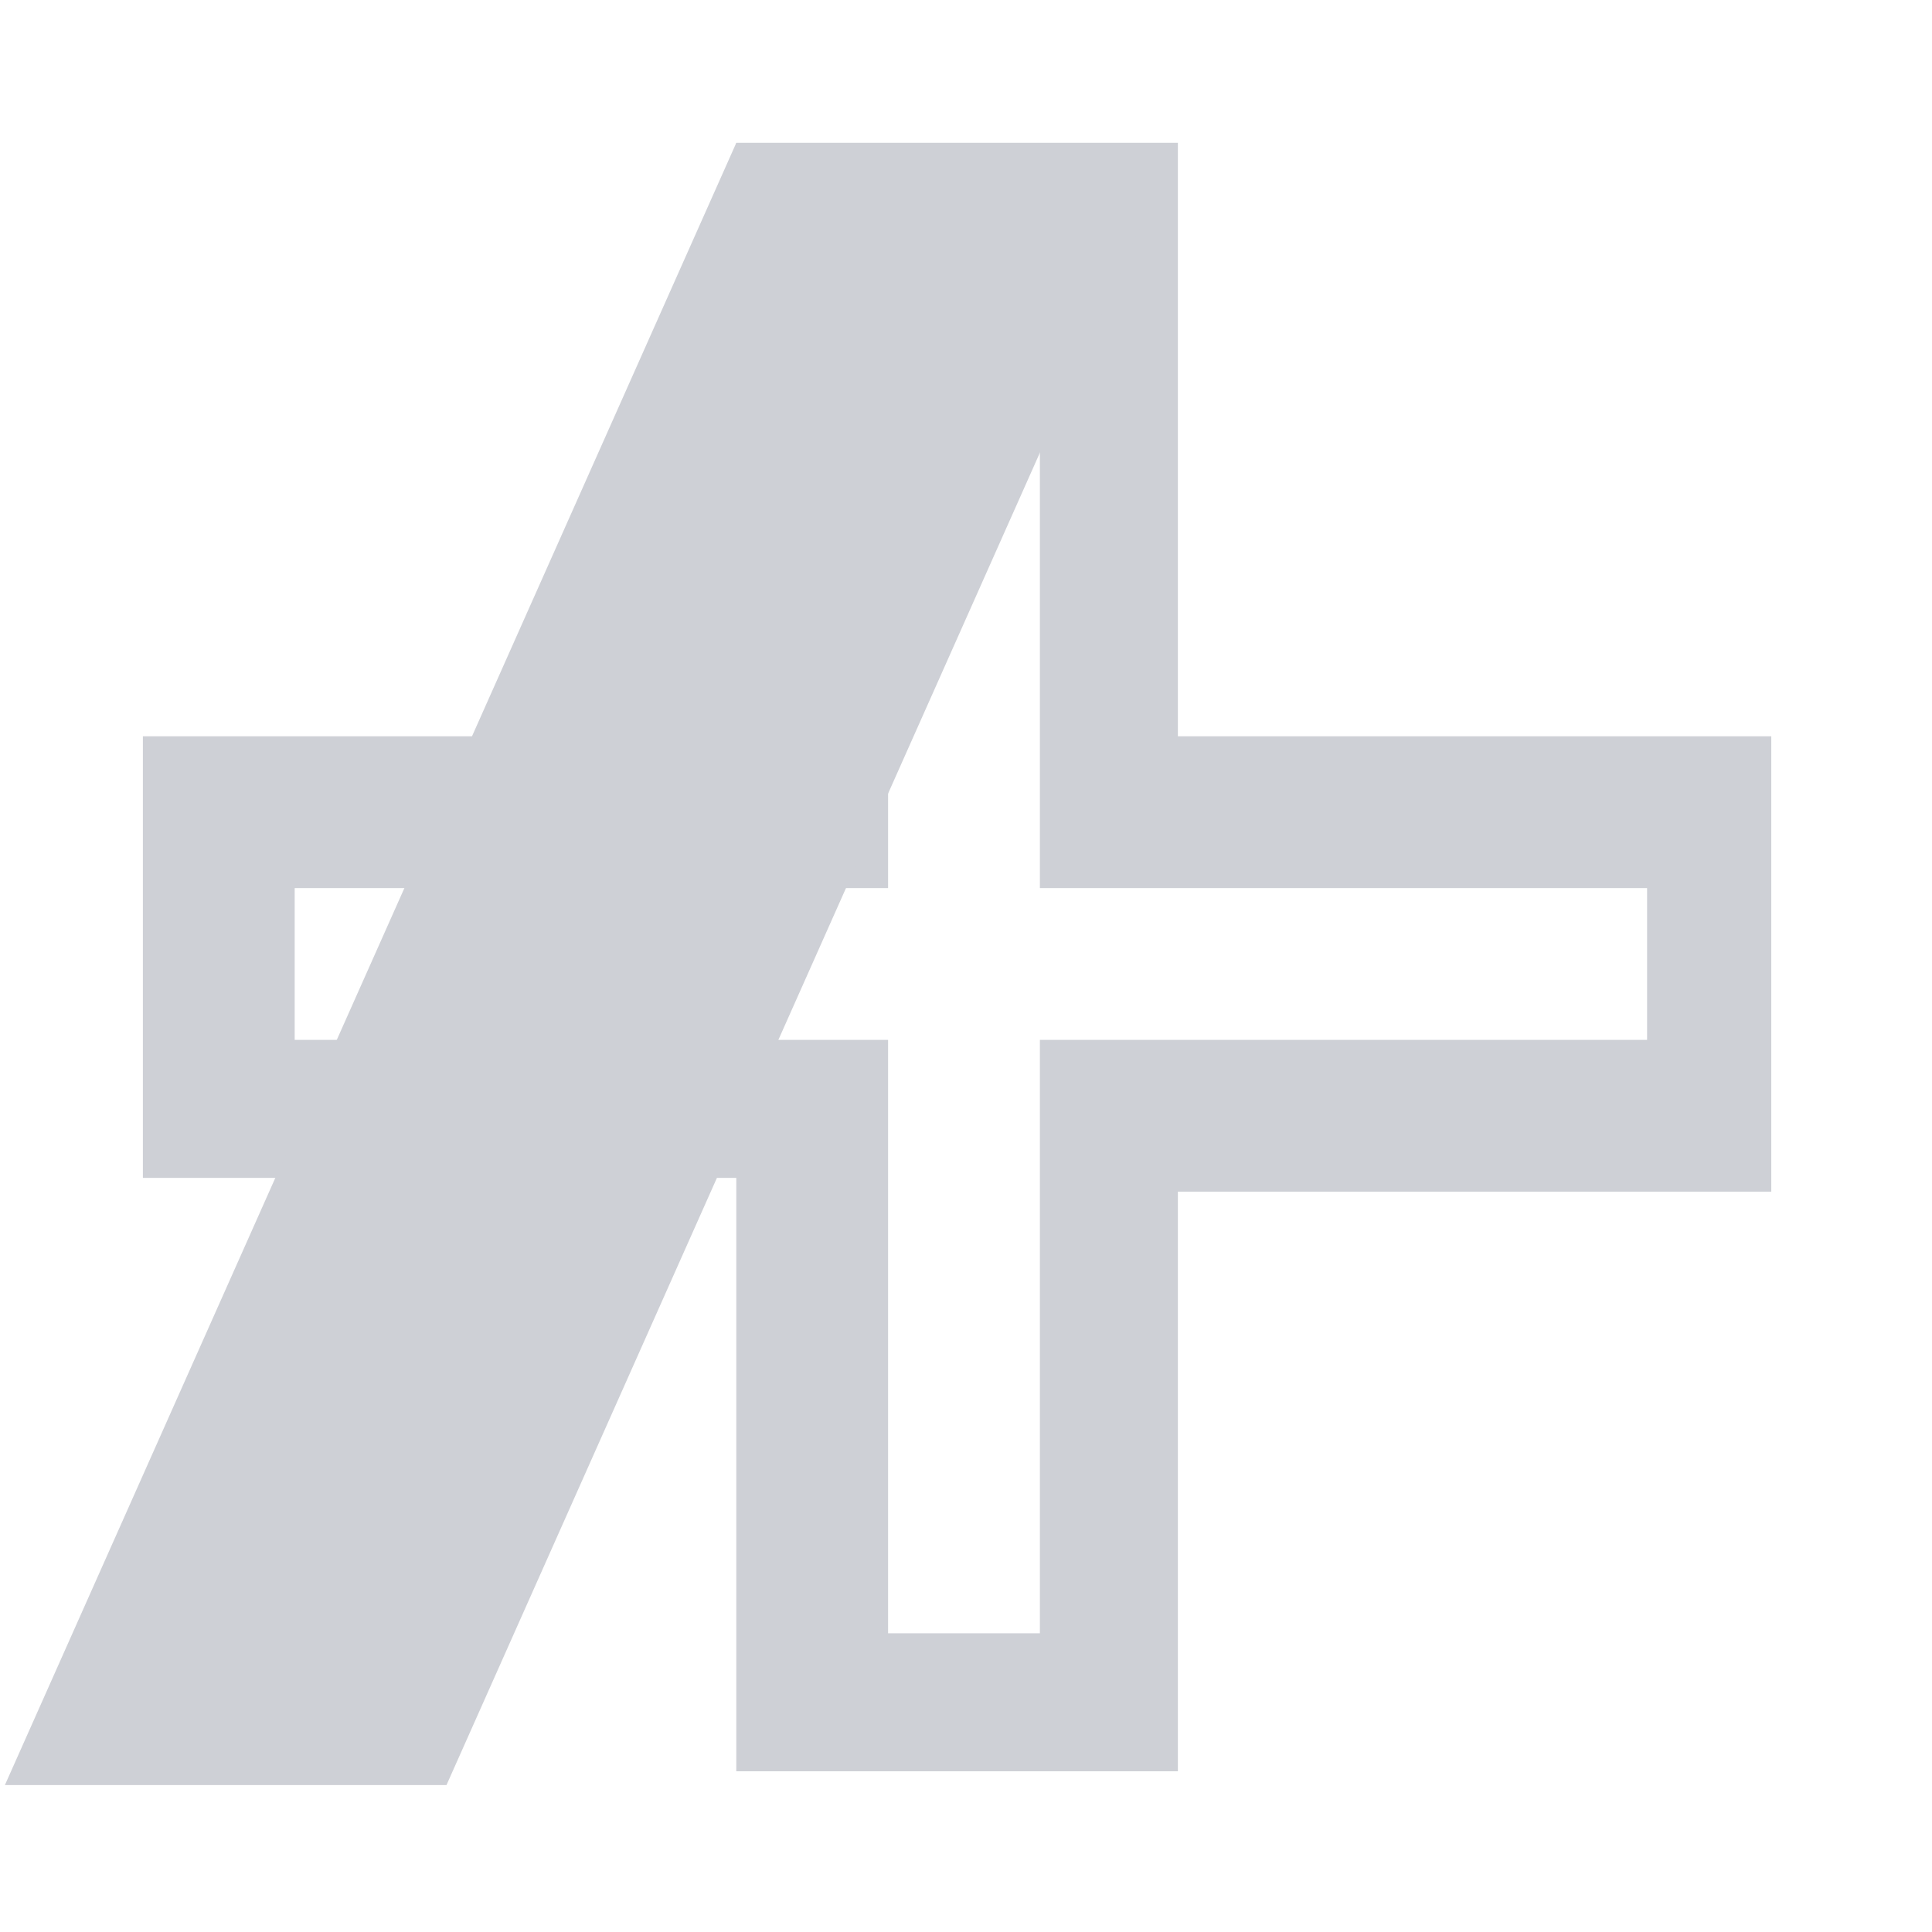
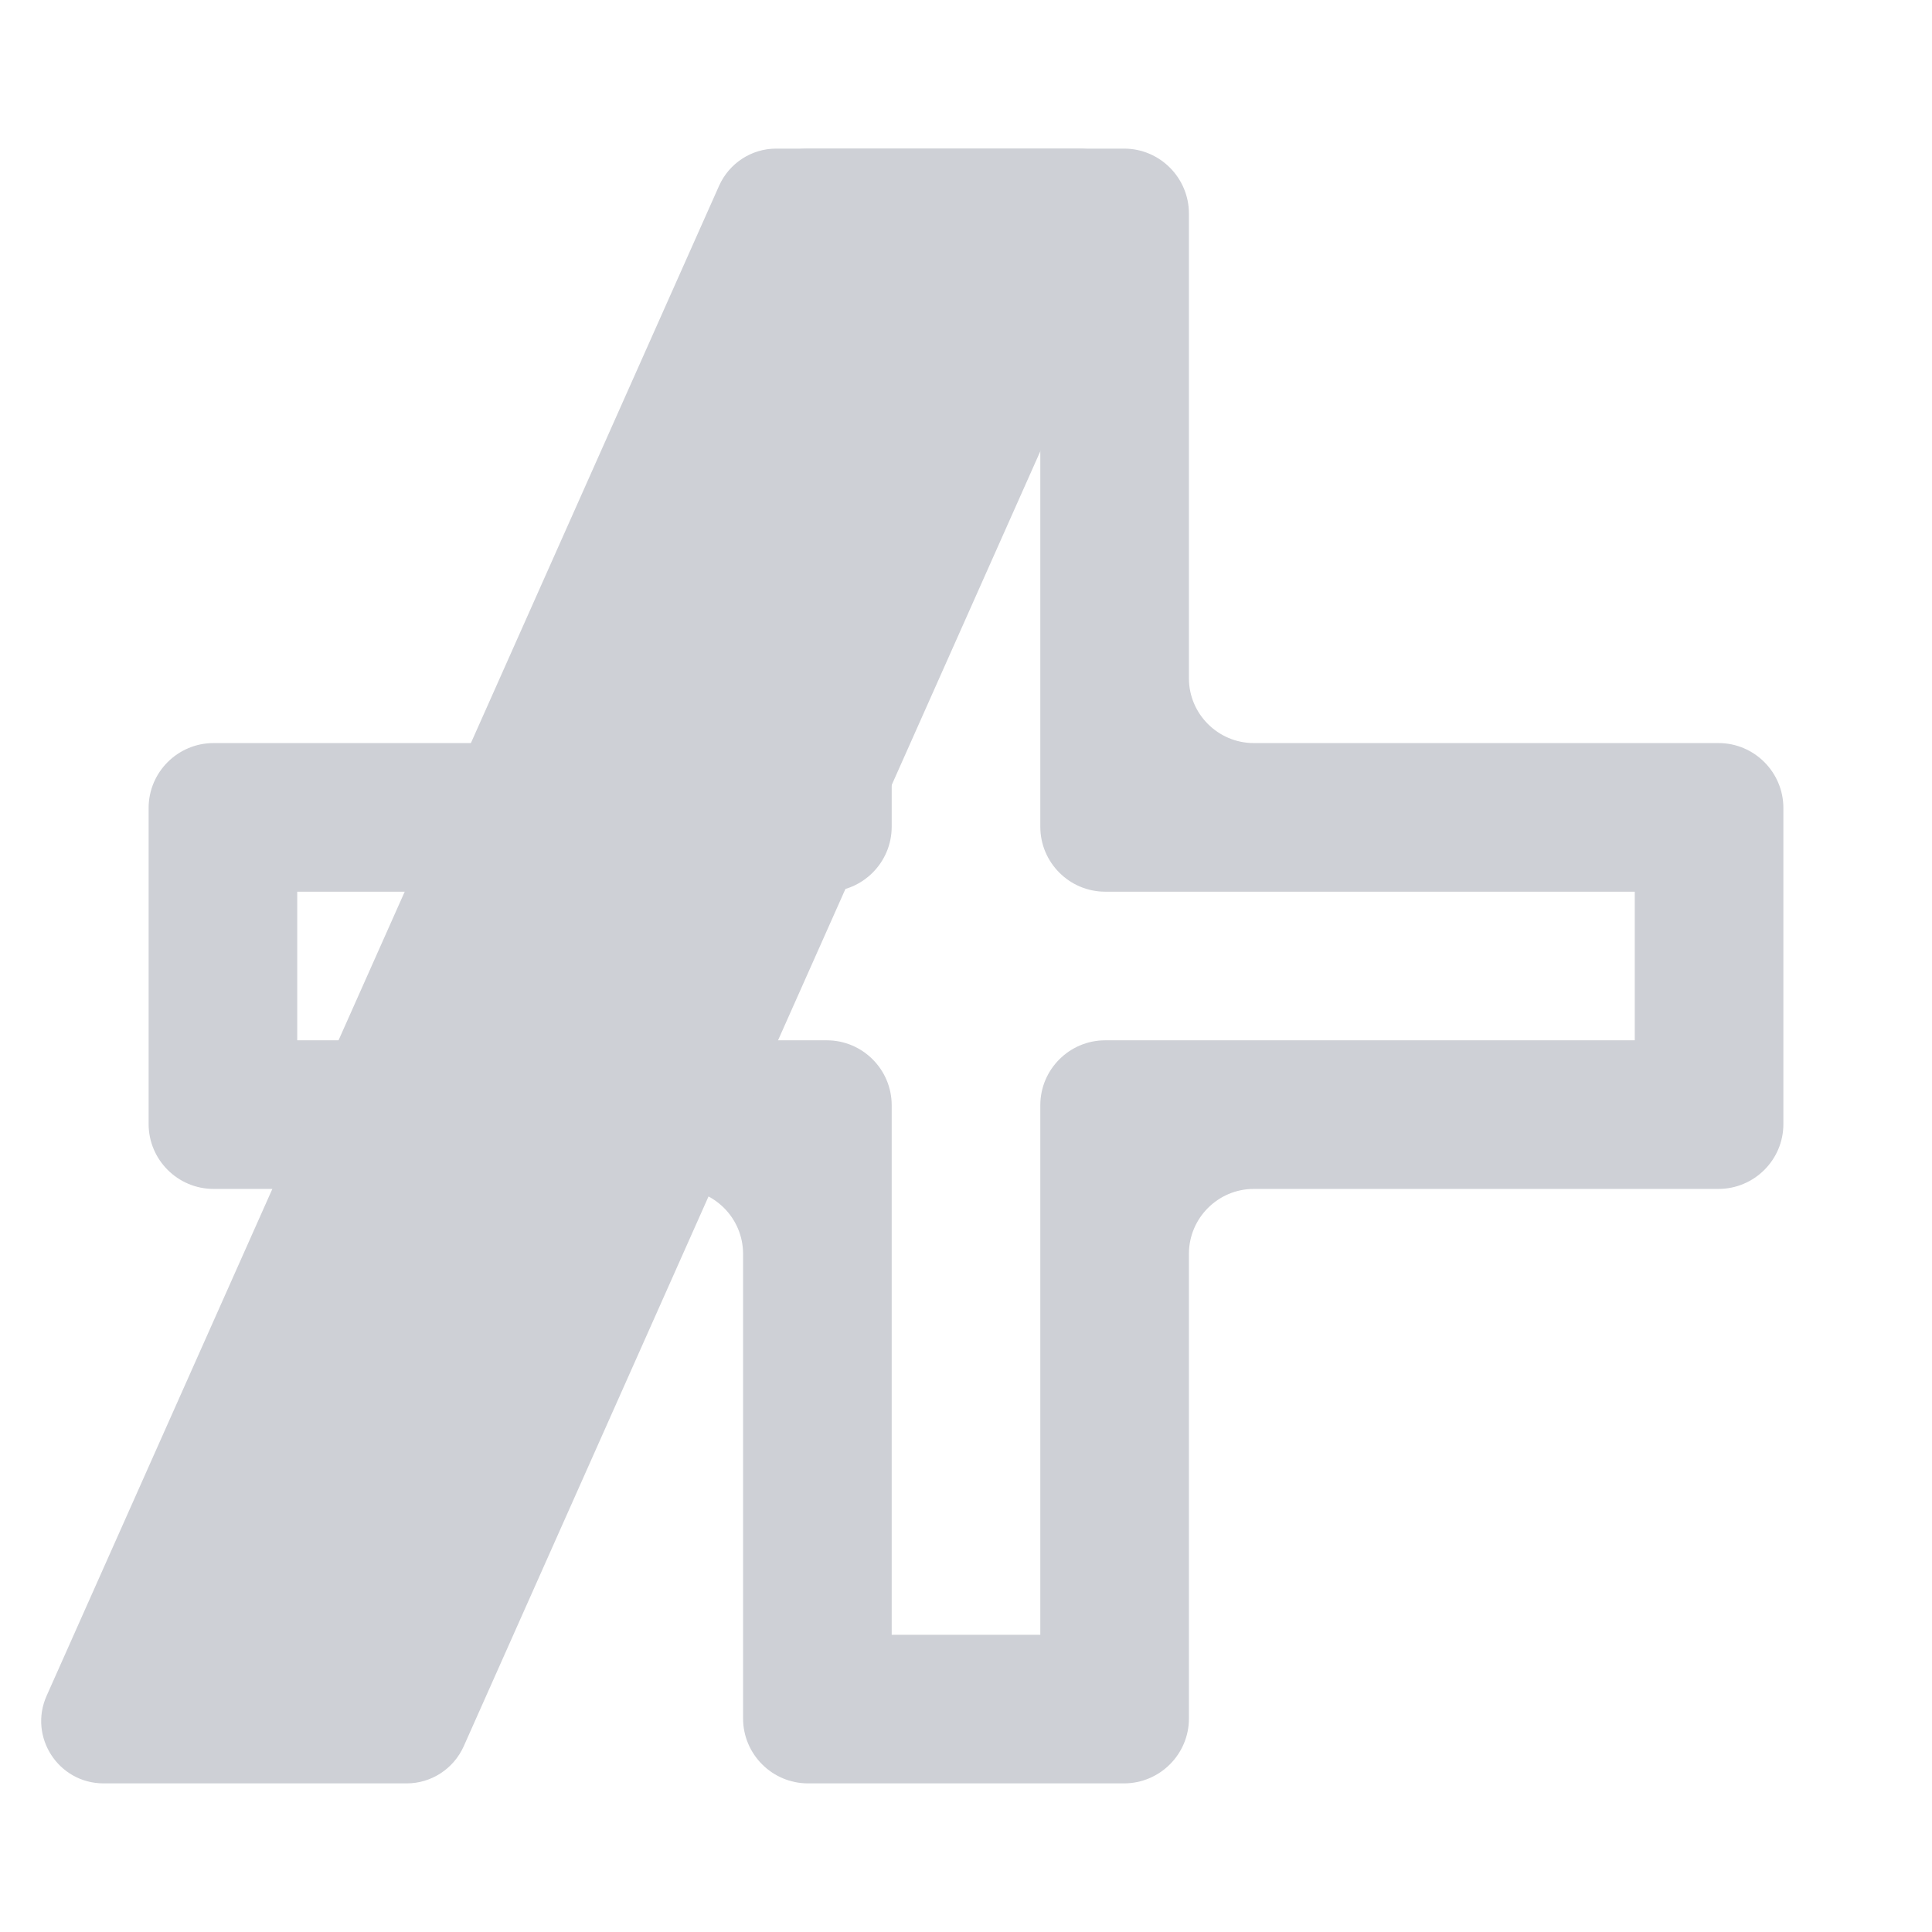
- <svg xmlns="http://www.w3.org/2000/svg" overflow="visible" version="1.2" viewBox="0 0 13 13" width="13" height="13" xml:space="preserve">
-   <g transform="matrix(.92857 0 0 .92857 -.2457 -.24571)" fill="#CED0D6">
-     <path d="m7.8 2.4v4.3h4.4v1.1h-3.3-1.1v4.3h-1.1v-4.3h-4.3v-1.1h4.3v-4.3h1.1m1-1.1h-3.2v4.3h-4.3v3.2h4.3v4.3h3.2v-4.2h4.3v-3.3h-4.3v-4.3z" />
-     <path d="M5.6,1.3h3.2L3.5,13.2H0.3L5.6,1.3z" />
-   </g>
+ <svg xmlns="http://www.w3.org/2000/svg" viewBox="0 0 13 13">
+   <path fill="#CED0D6" d="M7,2H6v3.563C6,5.804,5.804,6,5.563,6H2v1h3.563C5.804,7,6,7.196,6,7.437V11h1V7.437  C7,7.196,7.196,7,7.437,7H11V6H7.437C7.196,6,7,5.804,7,5.563V2z M8,1.437v3.127C8,4.804,8.196,5,8.437,5h3.127  C11.804,5,12,5.196,12,5.437v2.127C12,7.804,11.804,8,11.563,8H8.437C8.196,8,8,8.196,8,8.437v3.127C8,11.804,7.804,12,7.563,12  H5.437C5.196,12,5,11.804,5,11.563V8.437C5,8.196,4.804,8,4.563,8H1.437C1.196,8,1,7.804,1,7.563V5.437C1,5.196,1.196,5,1.437,5  h3.127C4.804,5,5,4.804,5,4.563V1.437C5,1.196,5.196,1,5.437,1h2.127C7.804,1,8,1.196,8,1.437z" />
+   <path fill="#CED0D6" d="M5.222,1h2.039c0.304,0,0.507,0.313,0.383,0.59L3.12,11.751C3.052,11.902,2.902,12,2.737,12H0.697  c-0.304,0-0.507-0.313-0.383-0.59L4.839,1.249C4.907,1.098,5.057,1,5.222,1z" />
+   <path fill="#CED0D6" d="M8,8" />
</svg>
